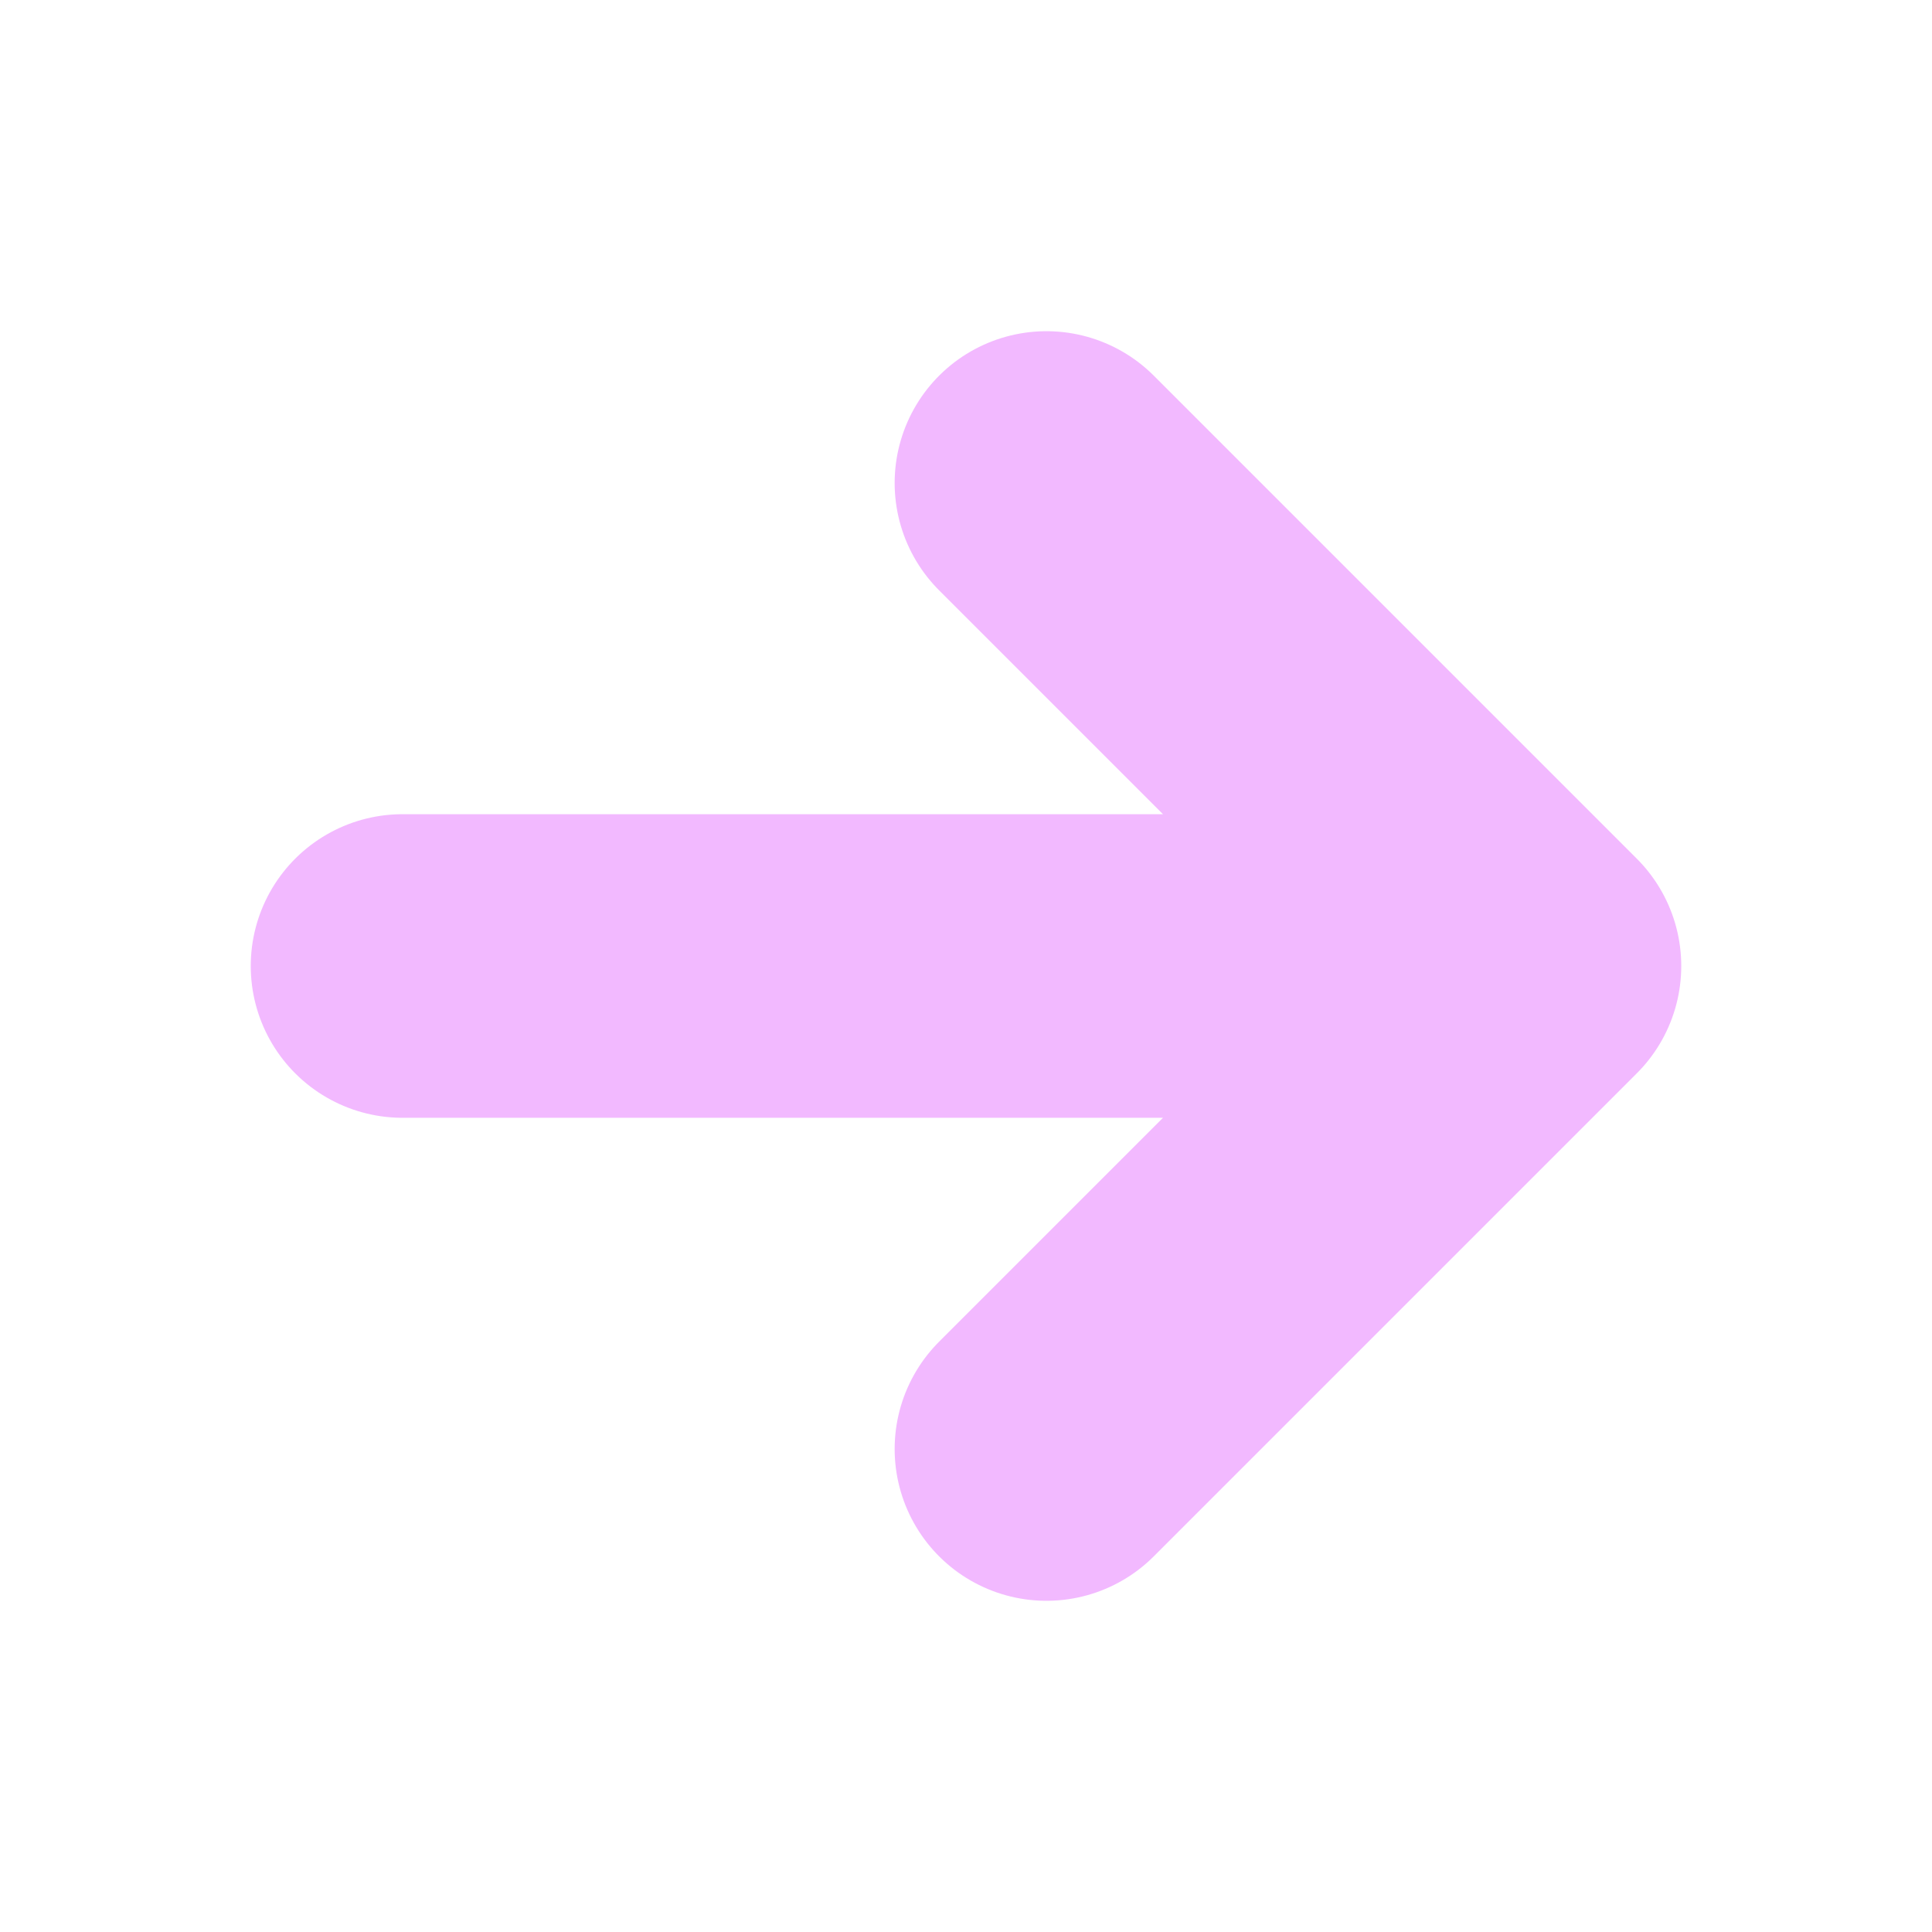
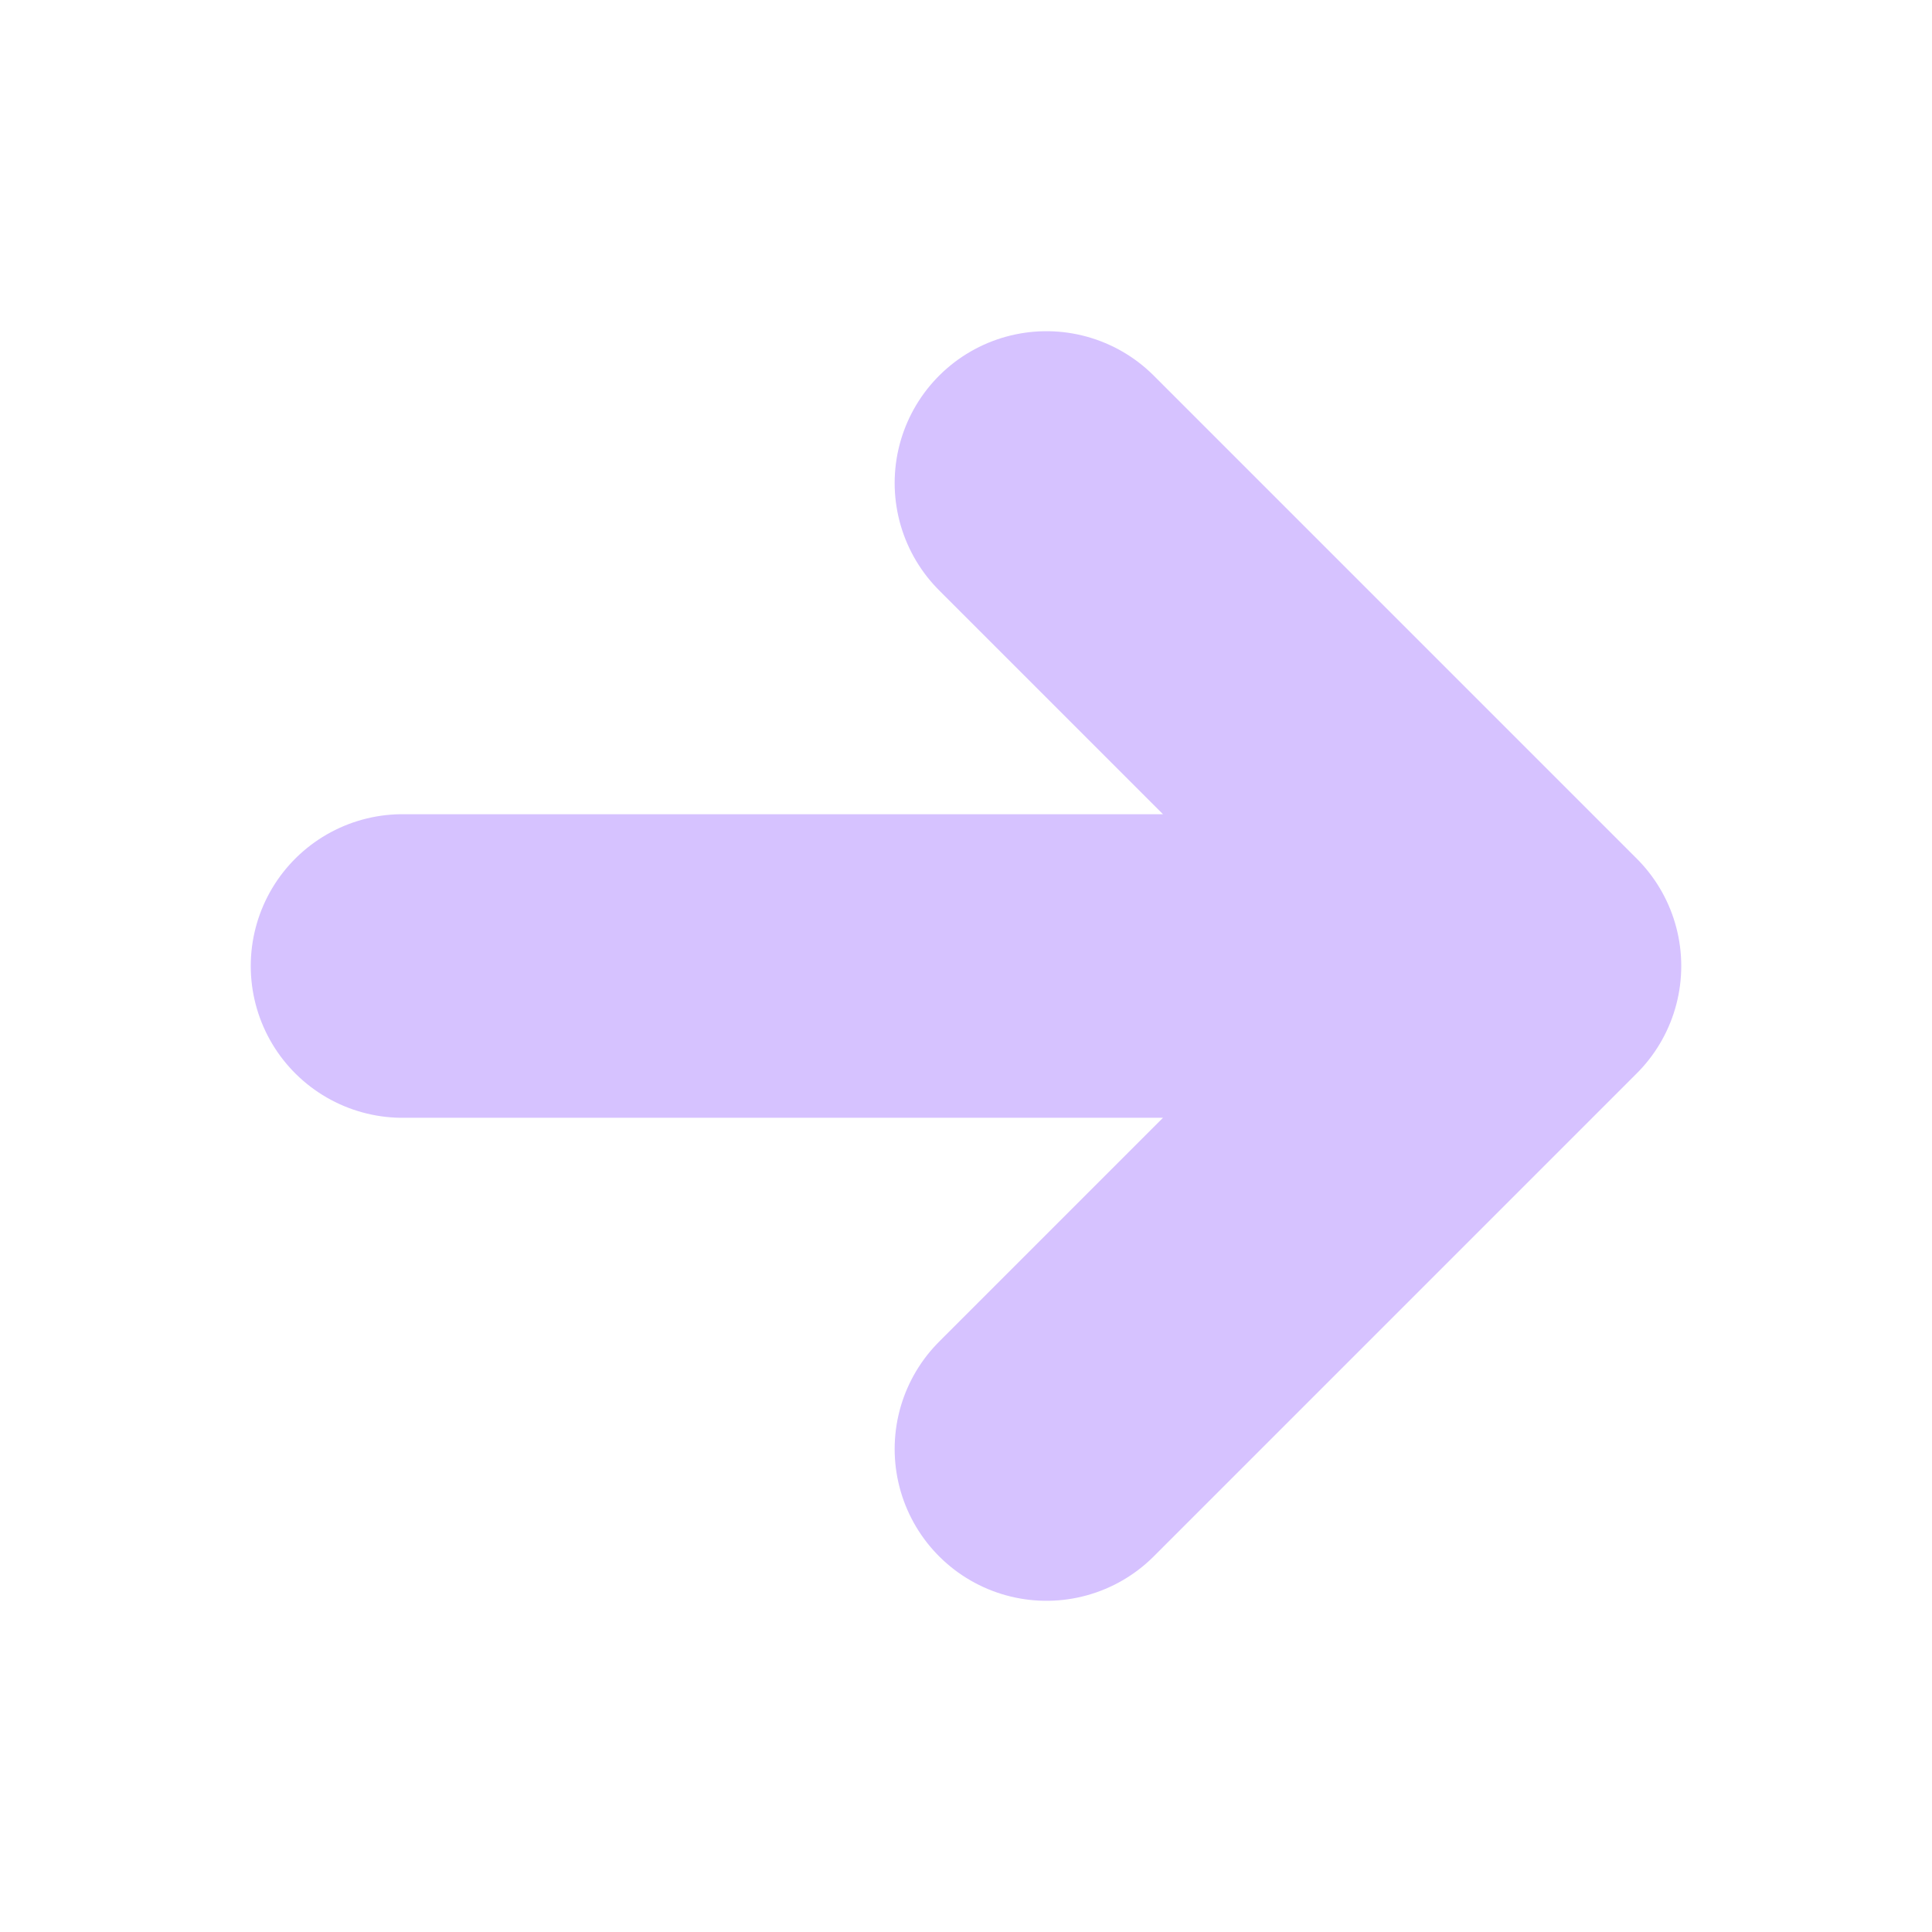
<svg xmlns="http://www.w3.org/2000/svg" preserveAspectRatio="none" overflow="visible" style="display: block;" width="14" height="14" viewBox="0 0 14 14" fill="none">
  <g id="Frame">
-     <path id="Vector" d="M2.917 7H11.083M7.583 10.5L11.083 7L7.583 3.5" stroke-width="2.2" stroke-linecap="round" stroke-linejoin="round" stroke="#F2B9FF" />
+     <path id="Vector" d="M2.917 7H11.083M7.583 10.5L11.083 7L7.583 3.5" stroke-width="2.2" stroke-linecap="round" stroke-linejoin="round" stroke="#d6c2ff" />
  </g>
</svg>
